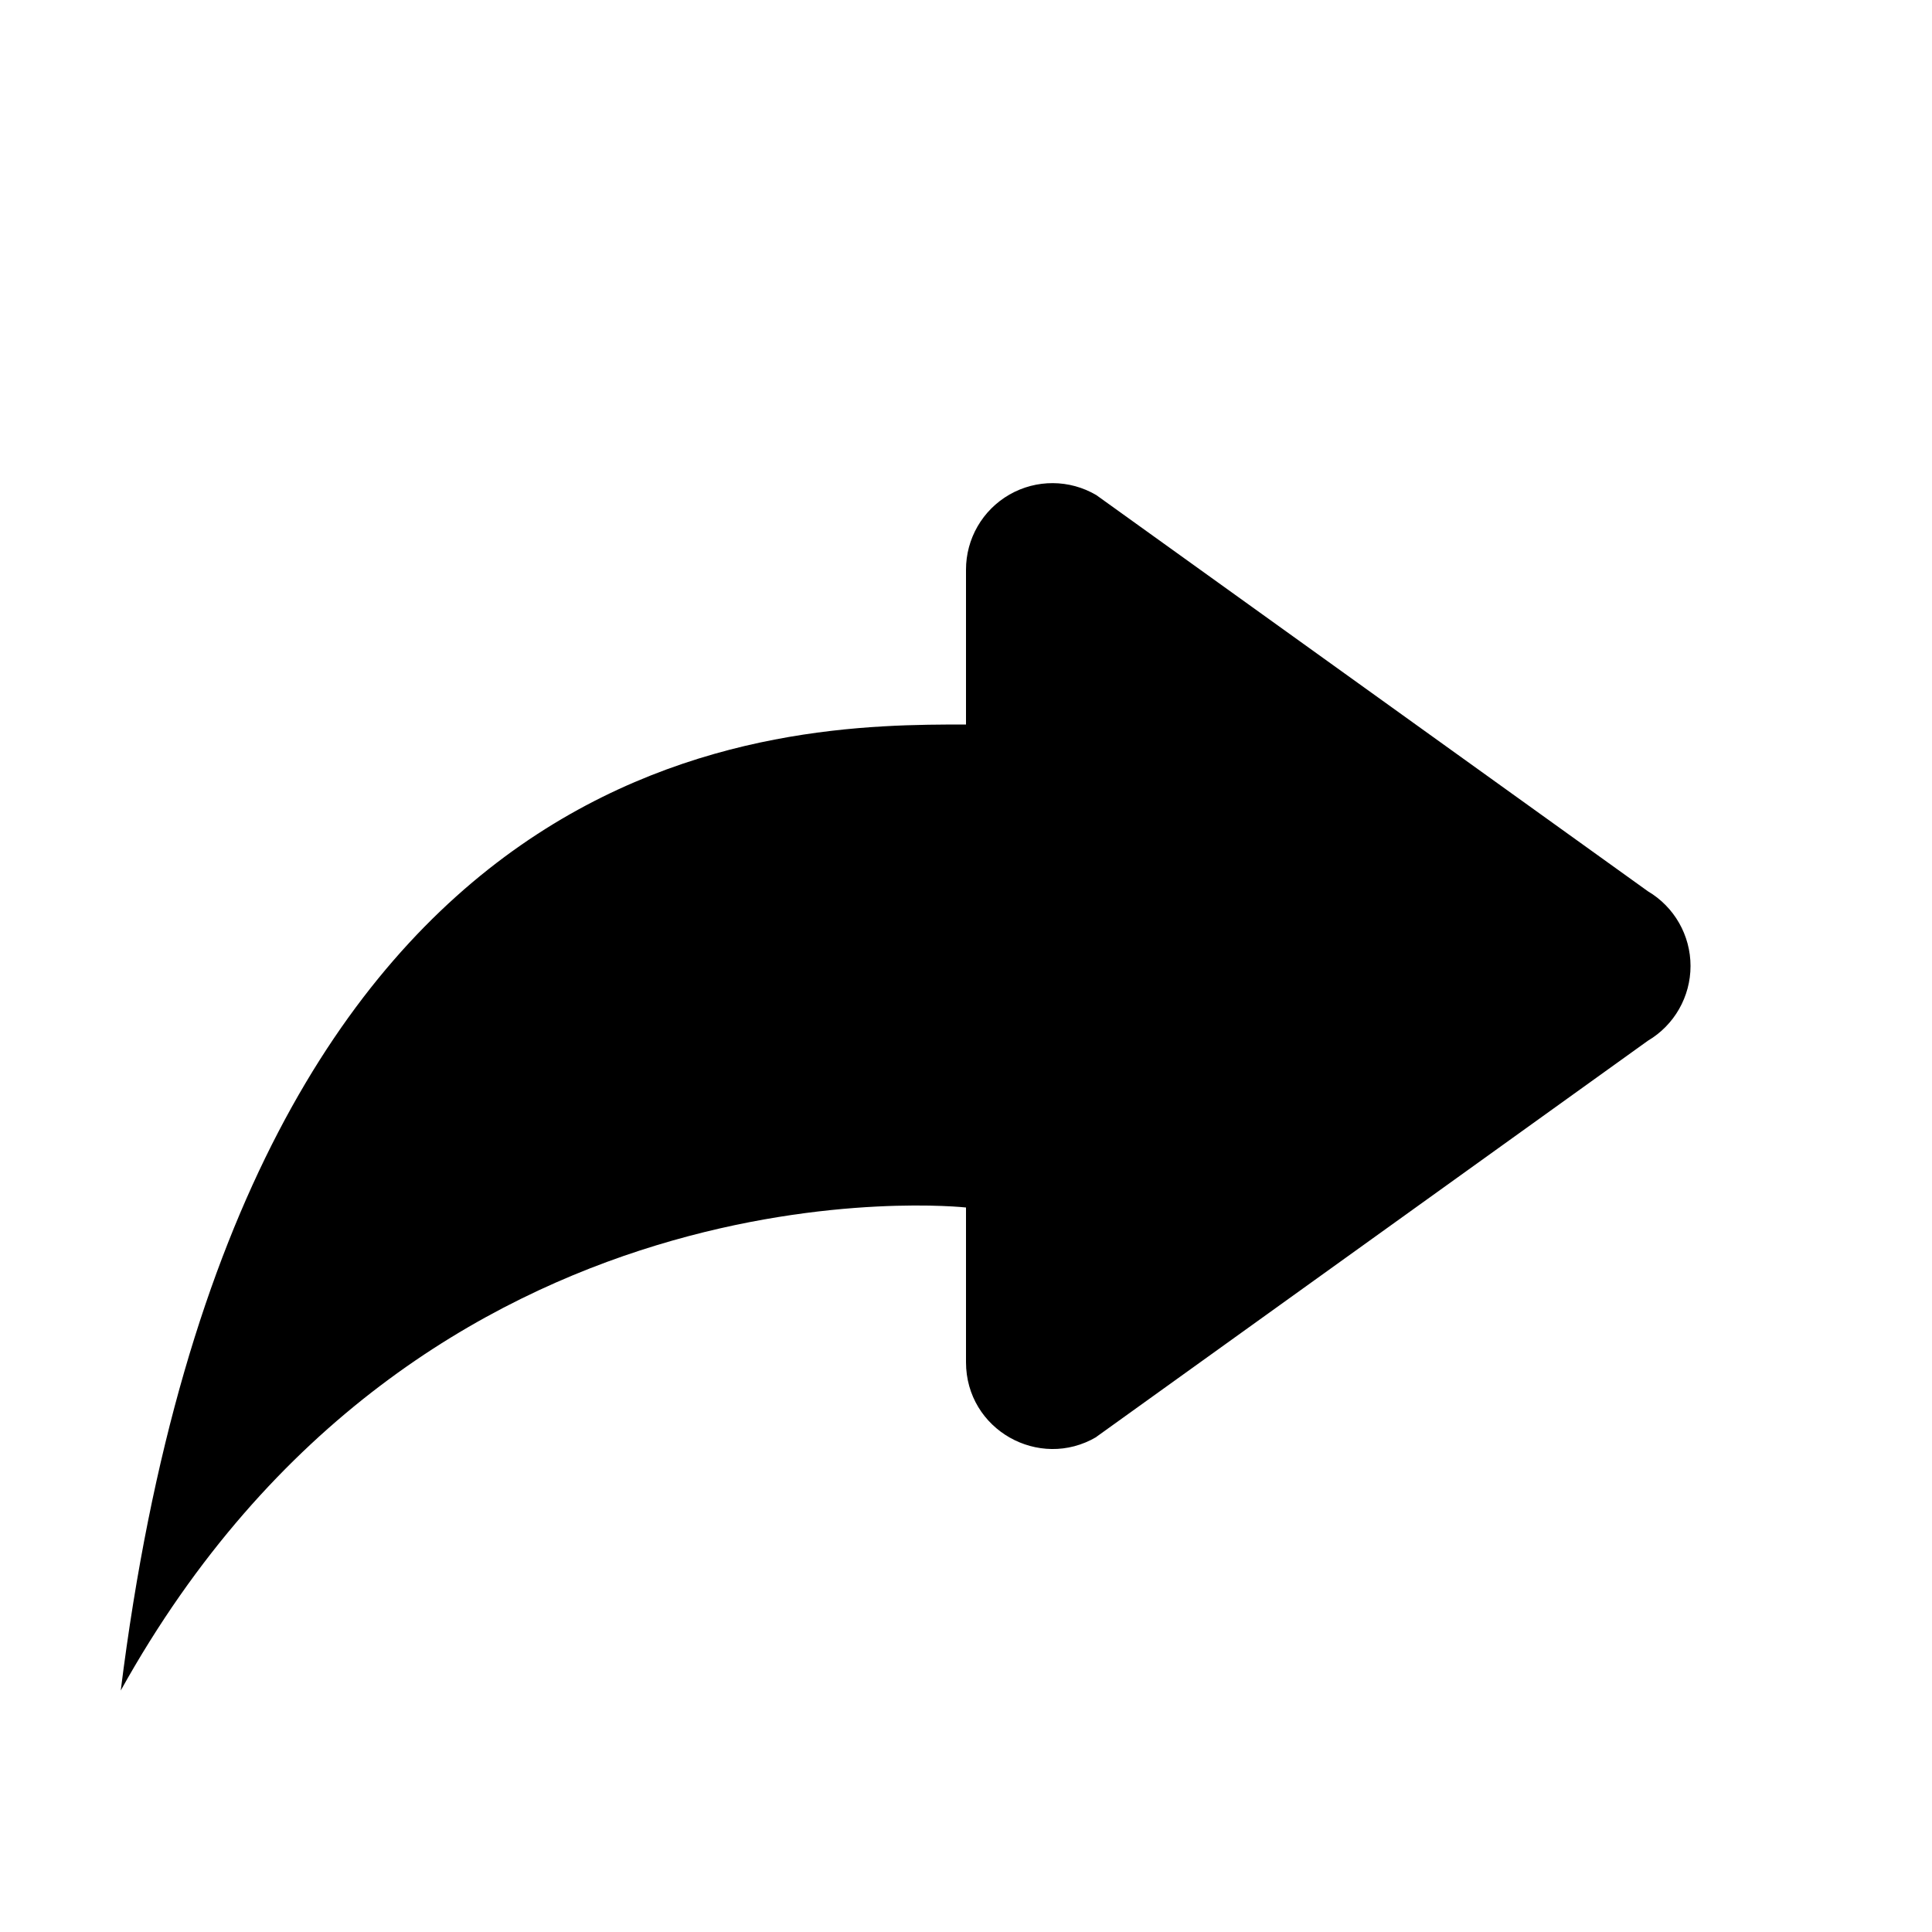
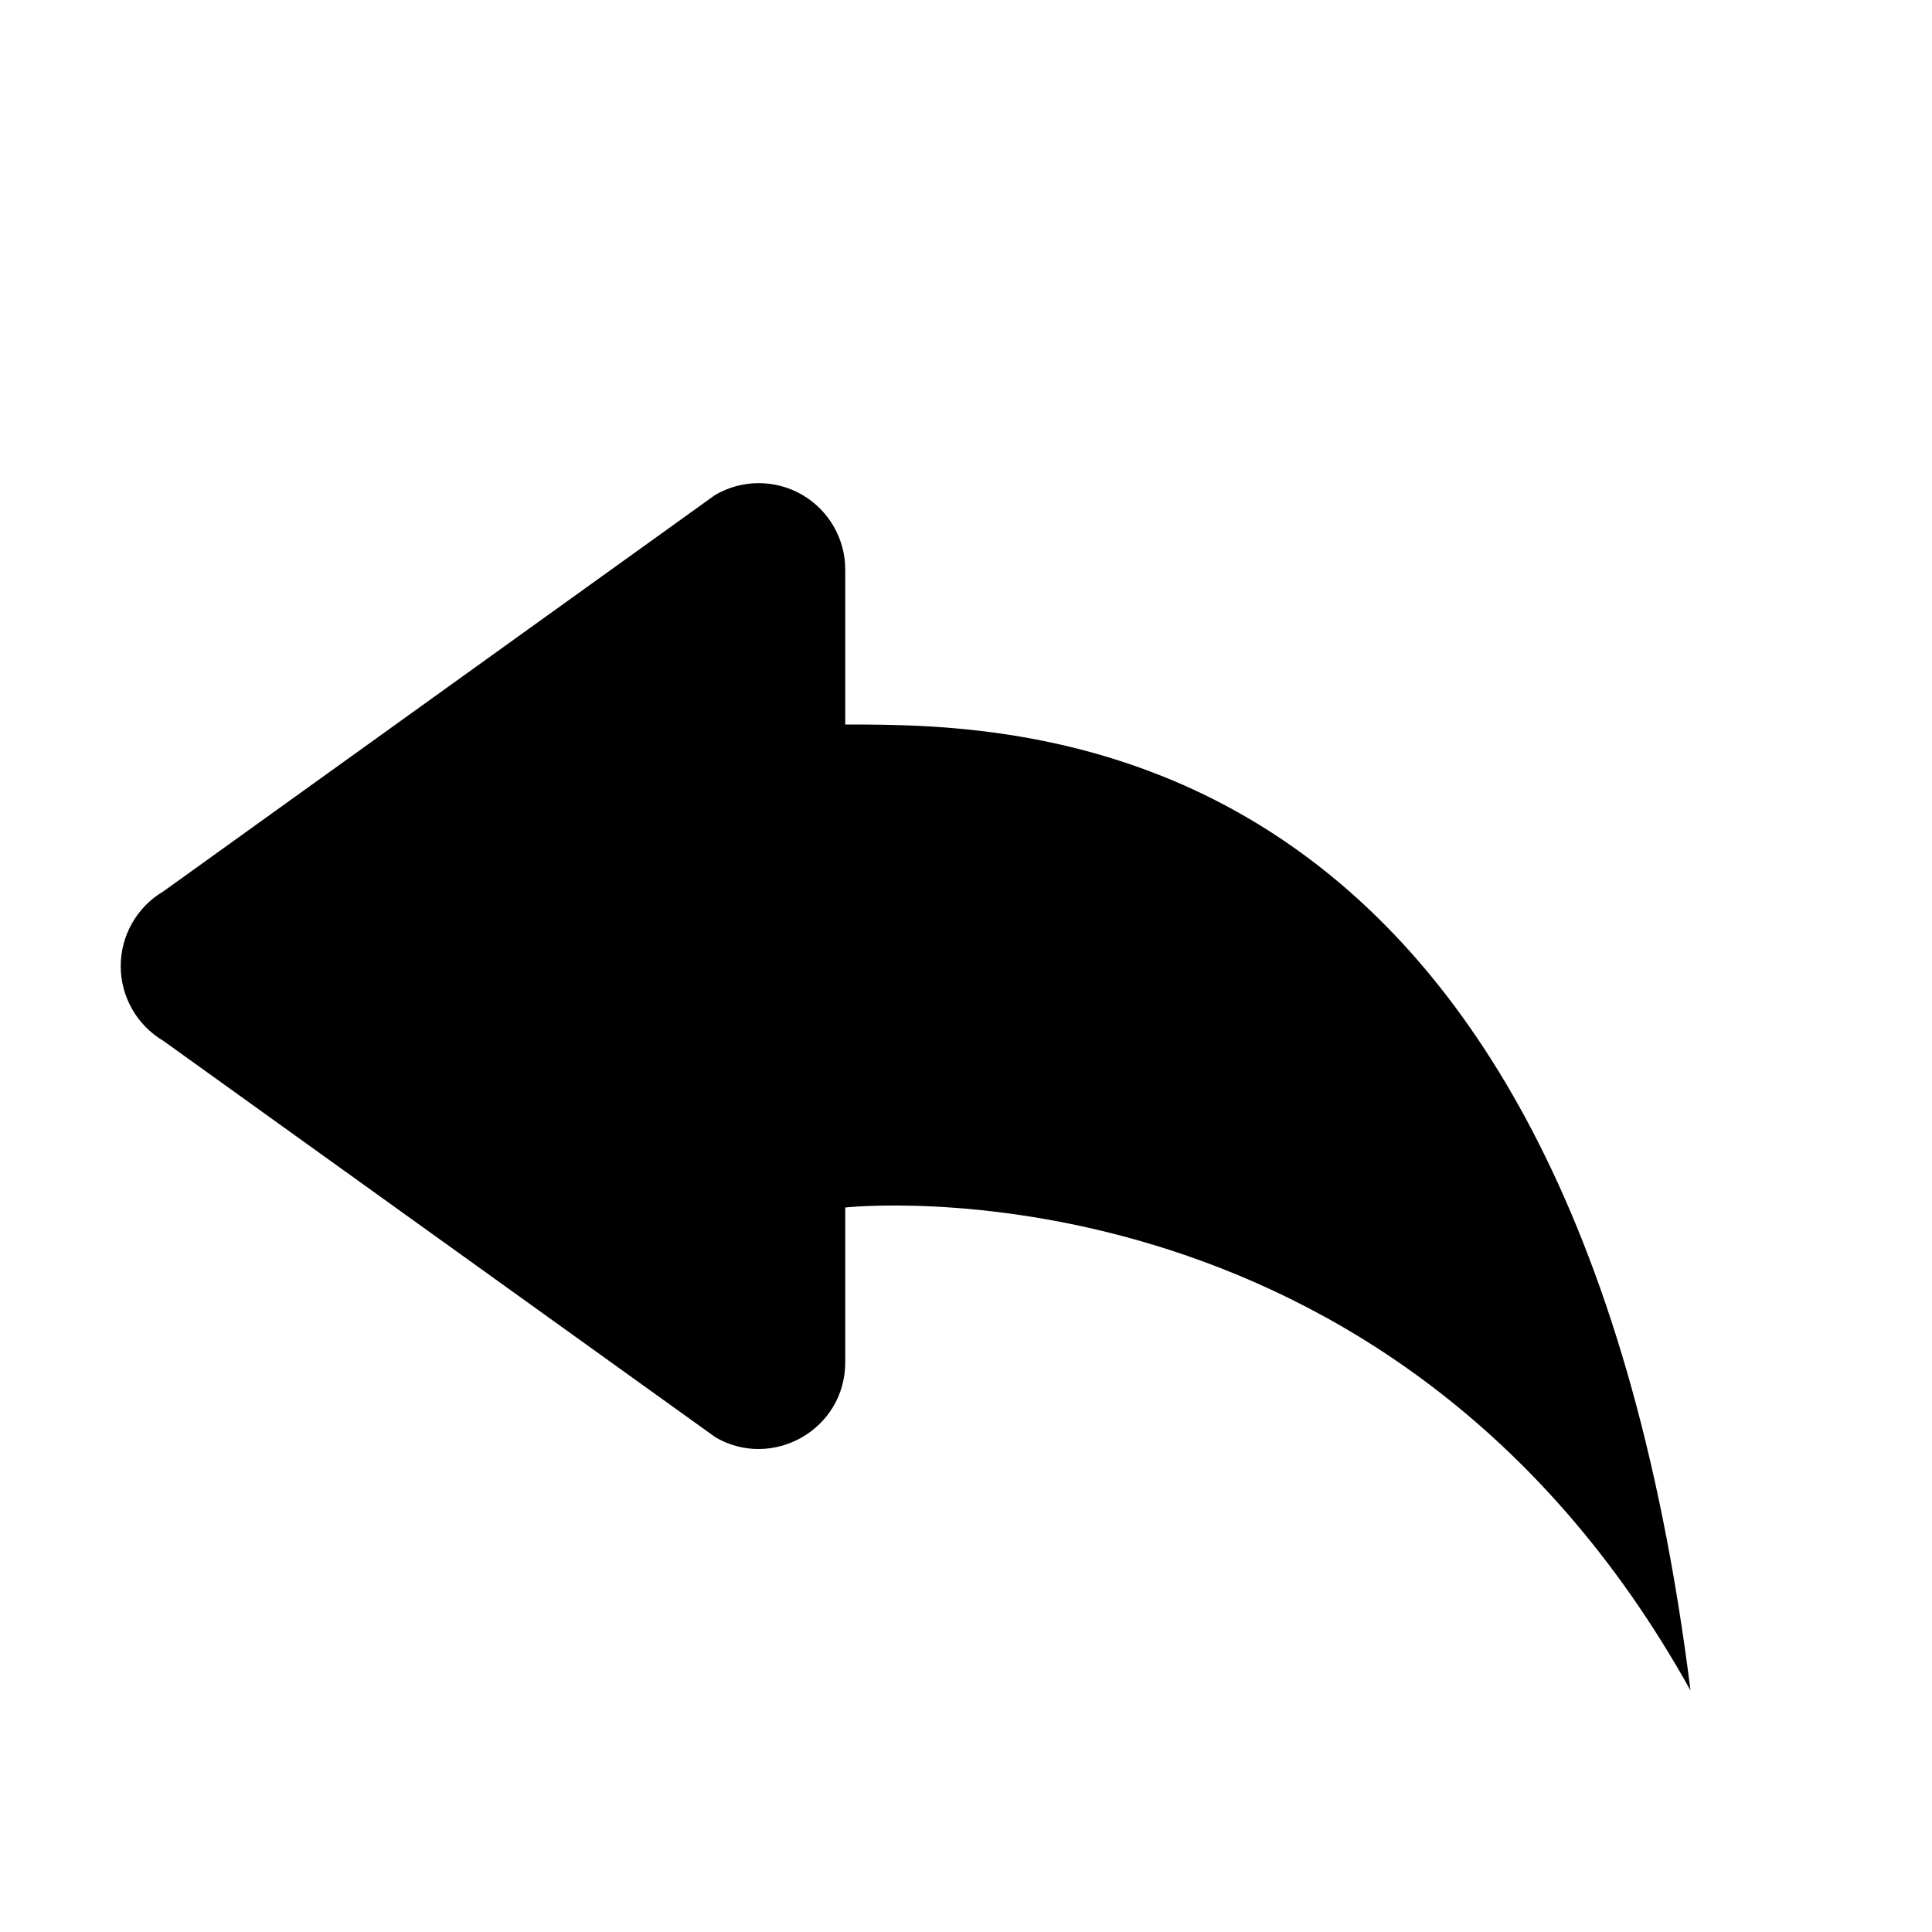
<svg xmlns="http://www.w3.org/2000/svg" width="16" height="16" fill="currentColor" class="bi bi-reply-fill" viewBox="0 0 16 16">
-   <path d="M9.079 11.9l4.568-3.281a.719.719 0 0 0 0-1.238L9.079 4.1A.716.716 0 0 0 8 4.719V6c-1.5 0-6 0-7 8 2.5-4.5 7-4 7-4v1.281c0 .56.606.898 1.079.62z" />
+   <path d="M5.921 11.9L1.353 8.62a.719.719 0 0 1 0-1.238L5.921 4.1A.716.716 0 0 1 7 4.719V6c1.5 0 6 0 7 8-2.5-4.5-7-4-7-4v1.281c0 .56-.606.898-1.079.62z" />
</svg>
